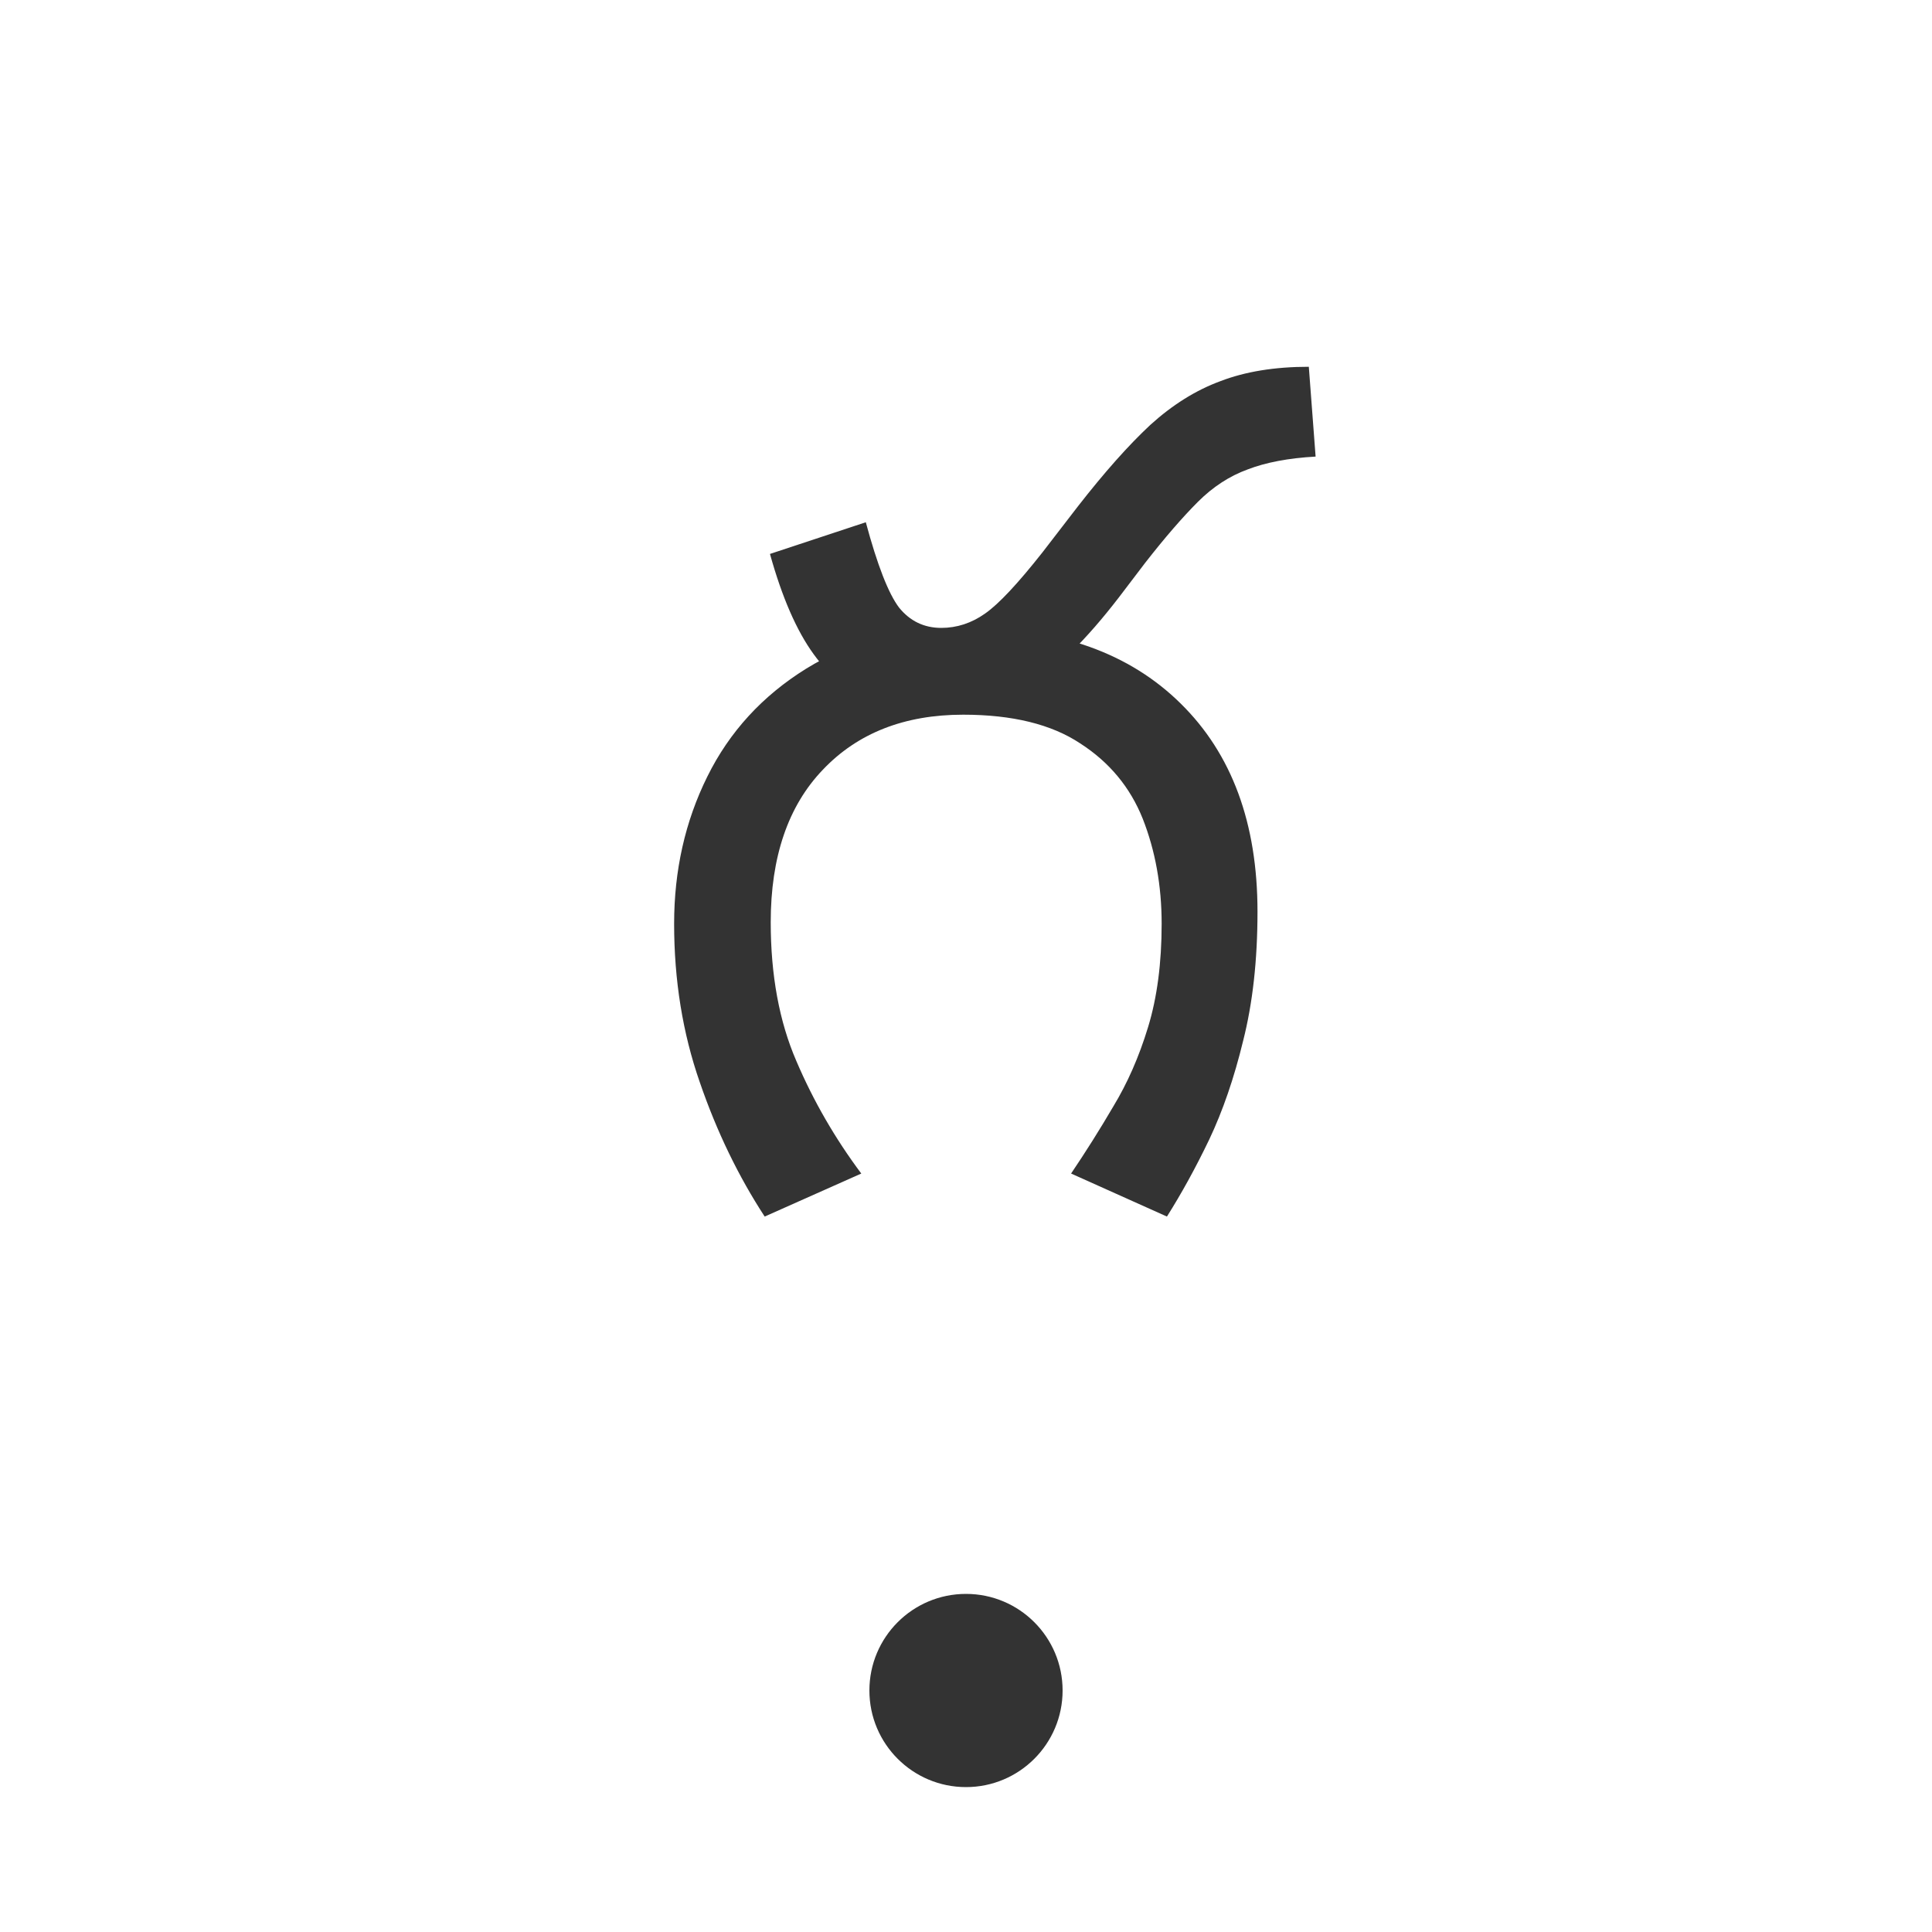
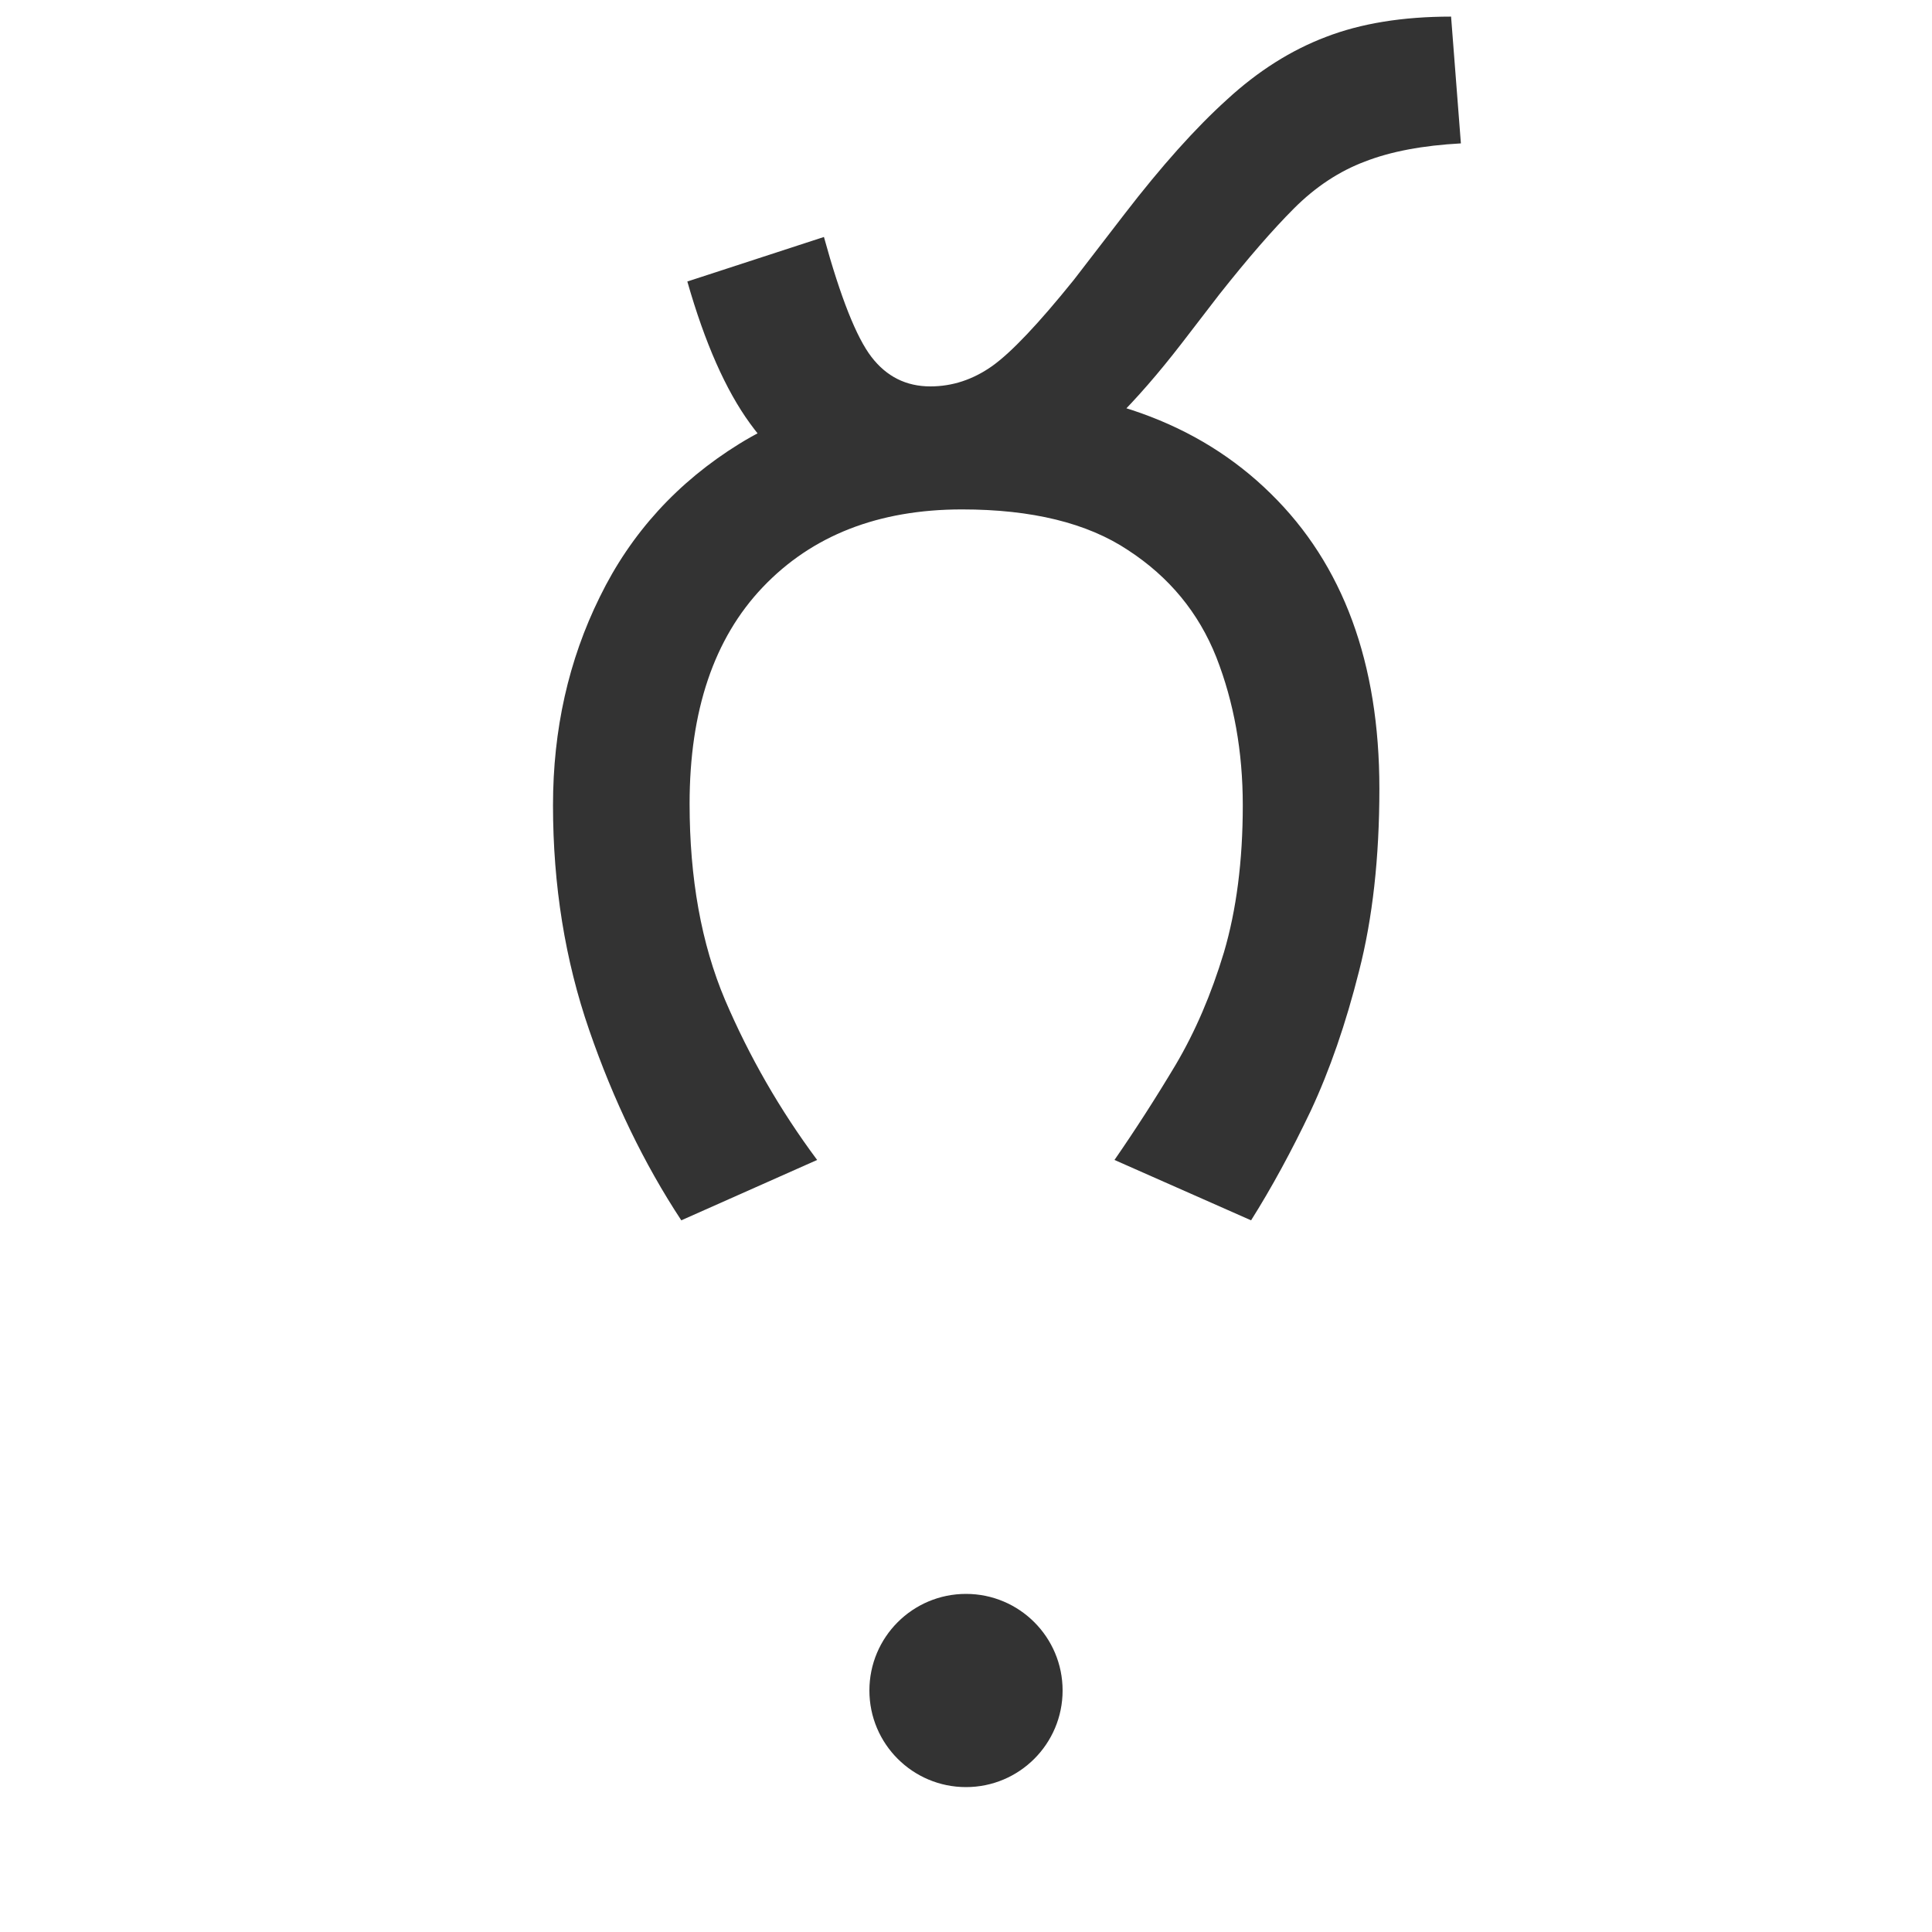
<svg xmlns="http://www.w3.org/2000/svg" width="40" height="40">
-   <text x="20" y="25" text-anchor="middle" font-family="Noto Sans Telugu, Arial" font-size="24" fill="var(--text-primary, #333)">గ</text>
+   <text x="20" y="25" text-anchor="middle" font-family="Noto Sans Telugu, Arial" font-size="34" fill="var(--text-primary, #333)">గ</text>
  <circle cx="20" cy="35" r="2" fill="var(--text-primary, #333)" />
</svg>
